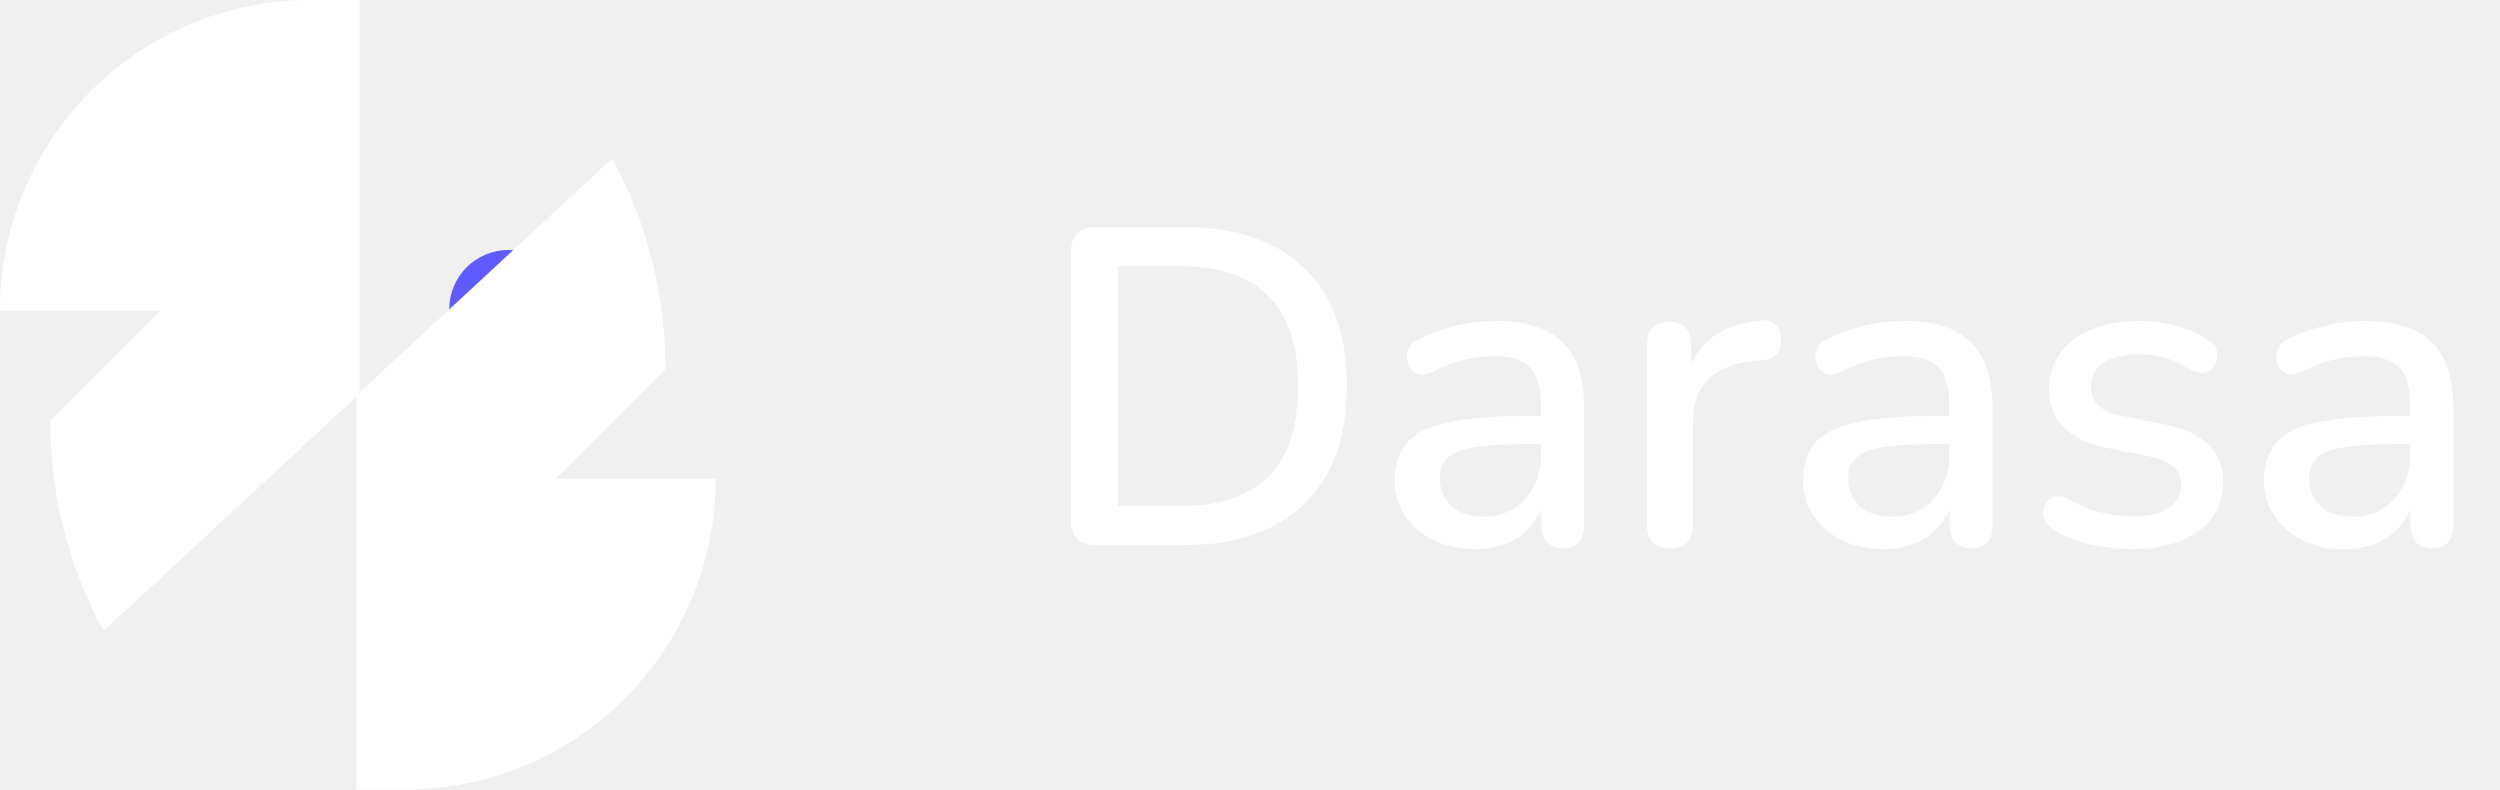
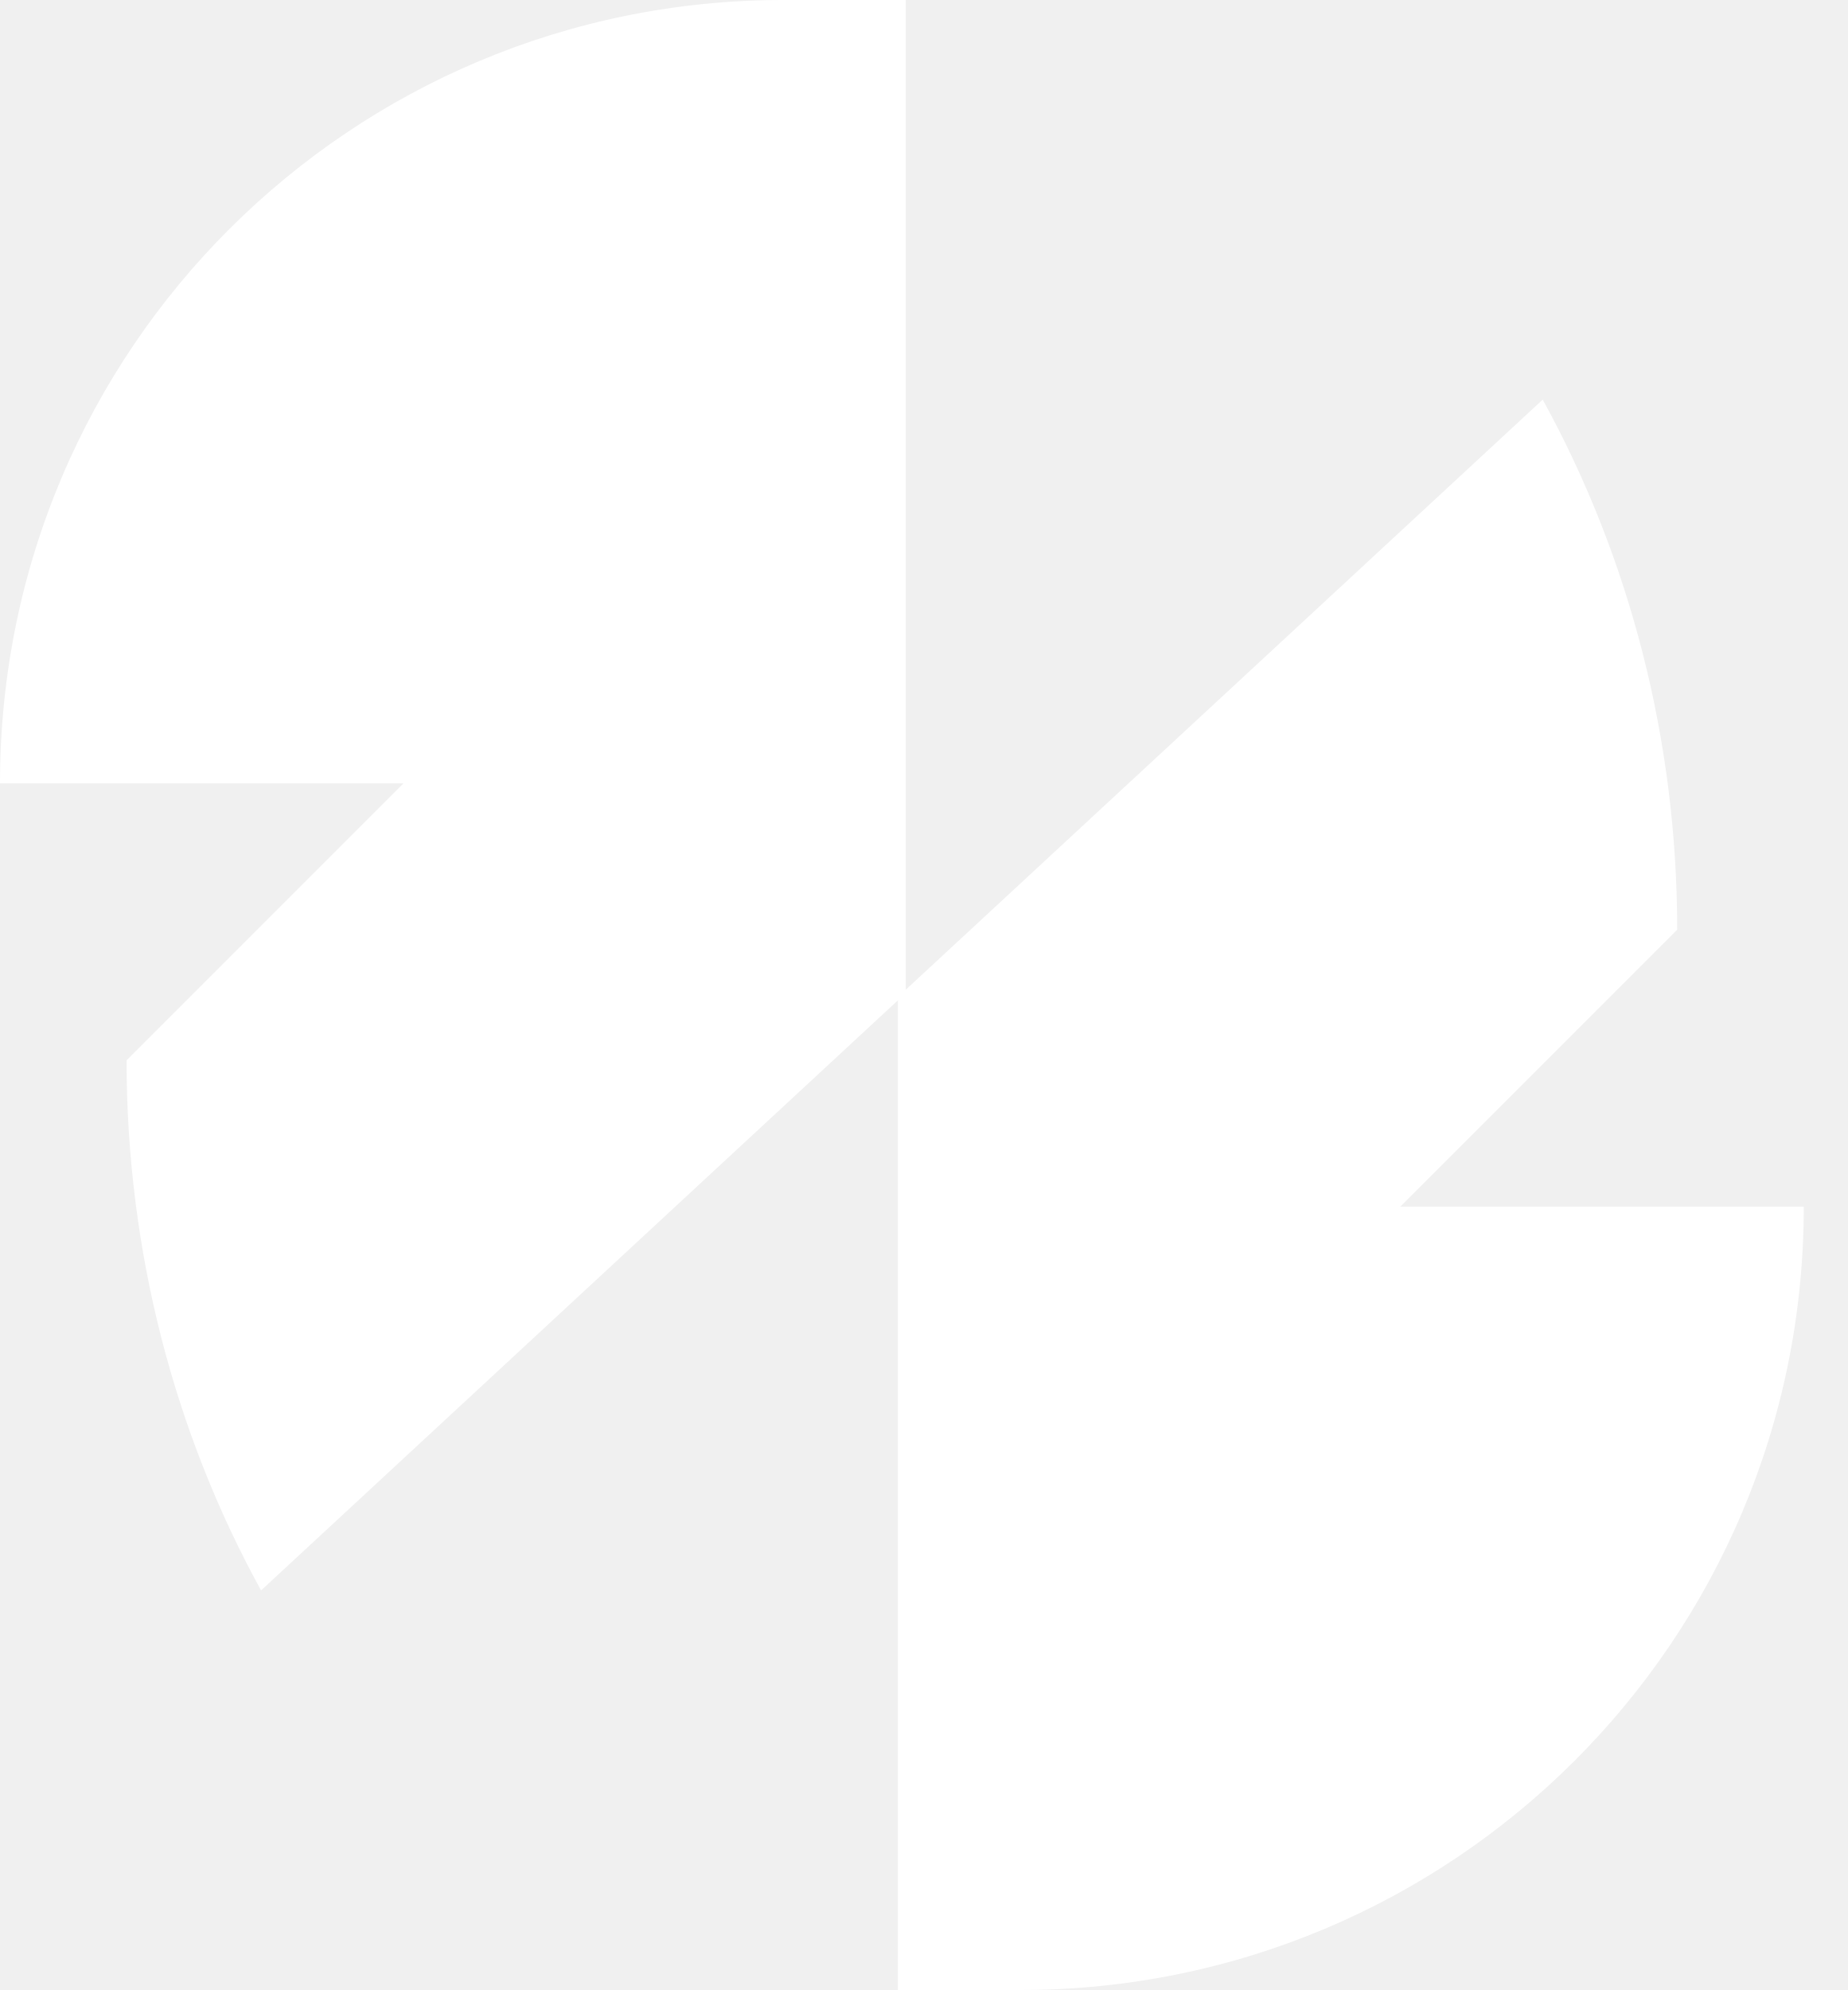
- <svg xmlns="http://www.w3.org/2000/svg" width="133" height="42" viewBox="0 0 133 42" fill="none">
-   <path fill-rule="evenodd" clip-rule="evenodd" d="M27.05 19.6C28.79 19.6 30.2 18.189 30.2 16.45C30.2 14.71 28.79 13.3 27.05 13.3C25.31 13.3 23.9 14.71 23.9 16.45C23.9 18.189 25.31 19.6 27.05 19.6Z" fill="#605BFF" />
-   <path d="M29.559 25.467L35.404 19.622C35.404 15.614 34.401 11.774 32.565 8.434L18.954 21.042V42H21.543C30.644 42 38.075 34.652 38.075 25.467H29.559Z" fill="white" />
+ <svg xmlns="http://www.w3.org/2000/svg" width="39" height="42" viewBox="0 0 39 42" fill="none">
+   <path d="M29.559 25.467L35.404 19.622C35.404 15.614 34.402 11.774 32.565 8.434L18.954 21.042V42H21.543C30.644 42 38.076 34.652 38.076 25.467H29.559Z" fill="white" />
  <path d="M8.517 16.533L2.672 22.378C2.672 26.386 3.674 30.227 5.511 33.567L19.121 20.958V0H16.533C7.431 0 0 7.348 0 16.533H8.517Z" fill="white" />
-   <path d="M58.312 29C57.88 29 57.544 28.888 57.304 28.664C57.08 28.424 56.968 28.088 56.968 27.656V13.424C56.968 12.992 57.08 12.664 57.304 12.44C57.544 12.2 57.88 12.08 58.312 12.08H62.944C65.728 12.08 67.872 12.808 69.376 14.264C70.896 15.704 71.656 17.792 71.656 20.528C71.656 21.888 71.464 23.096 71.08 24.152C70.696 25.208 70.128 26.096 69.376 26.816C68.64 27.52 67.736 28.064 66.664 28.448C65.592 28.816 64.352 29 62.944 29H58.312ZM59.464 26.912H62.8C63.856 26.912 64.768 26.784 65.536 26.528C66.32 26.256 66.976 25.856 67.504 25.328C68.032 24.8 68.424 24.136 68.68 23.336C68.936 22.536 69.064 21.6 69.064 20.528C69.064 18.4 68.536 16.808 67.48 15.752C66.44 14.696 64.88 14.168 62.8 14.168H59.464V26.912ZM78.471 29.216C77.655 29.216 76.919 29.056 76.263 28.736C75.623 28.416 75.119 27.984 74.751 27.44C74.383 26.896 74.199 26.28 74.199 25.592C74.199 24.728 74.415 24.048 74.847 23.552C75.295 23.04 76.023 22.68 77.031 22.472C78.055 22.248 79.431 22.136 81.159 22.136H82.287V23.624H81.183C80.031 23.624 79.119 23.68 78.447 23.792C77.775 23.904 77.295 24.096 77.007 24.368C76.735 24.624 76.599 24.984 76.599 25.448C76.599 26.056 76.807 26.552 77.223 26.936C77.639 27.304 78.215 27.488 78.951 27.488C79.543 27.488 80.063 27.352 80.511 27.08C80.959 26.792 81.311 26.408 81.567 25.928C81.839 25.448 81.975 24.896 81.975 24.272V21.512C81.975 20.6 81.783 19.944 81.399 19.544C81.015 19.144 80.383 18.944 79.503 18.944C78.991 18.944 78.455 19.008 77.895 19.136C77.351 19.264 76.783 19.48 76.191 19.784C75.919 19.912 75.687 19.952 75.495 19.904C75.303 19.856 75.151 19.752 75.039 19.592C74.927 19.416 74.863 19.232 74.847 19.04C74.847 18.832 74.895 18.632 74.991 18.44C75.103 18.248 75.287 18.104 75.543 18.008C76.247 17.672 76.943 17.432 77.631 17.288C78.319 17.144 78.967 17.072 79.575 17.072C80.647 17.072 81.527 17.24 82.215 17.576C82.919 17.912 83.439 18.424 83.775 19.112C84.111 19.8 84.279 20.688 84.279 21.776V27.944C84.279 28.328 84.183 28.632 83.991 28.856C83.799 29.064 83.519 29.168 83.151 29.168C82.799 29.168 82.519 29.064 82.311 28.856C82.103 28.632 81.999 28.328 81.999 27.944V26.384H82.215C82.087 26.976 81.847 27.488 81.495 27.92C81.159 28.336 80.735 28.656 80.223 28.88C79.711 29.104 79.127 29.216 78.471 29.216ZM88.842 29.168C88.442 29.168 88.138 29.064 87.93 28.856C87.722 28.632 87.618 28.328 87.618 27.944V18.344C87.618 17.944 87.722 17.64 87.93 17.432C88.138 17.224 88.426 17.12 88.794 17.12C89.178 17.12 89.466 17.224 89.658 17.432C89.866 17.64 89.97 17.944 89.97 18.344V20.096H89.73C89.986 19.136 90.458 18.408 91.146 17.912C91.834 17.416 92.714 17.128 93.786 17.048C94.074 17.032 94.298 17.104 94.458 17.264C94.634 17.424 94.73 17.672 94.746 18.008C94.778 18.344 94.706 18.616 94.53 18.824C94.354 19.016 94.082 19.128 93.714 19.16L93.258 19.208C92.218 19.304 91.426 19.632 90.882 20.192C90.338 20.752 90.066 21.52 90.066 22.496V27.944C90.066 28.328 89.962 28.632 89.754 28.856C89.562 29.064 89.258 29.168 88.842 29.168ZM100.198 29.216C99.382 29.216 98.646 29.056 97.99 28.736C97.35 28.416 96.846 27.984 96.478 27.44C96.11 26.896 95.926 26.28 95.926 25.592C95.926 24.728 96.142 24.048 96.574 23.552C97.022 23.04 97.75 22.68 98.758 22.472C99.782 22.248 101.158 22.136 102.886 22.136H104.014V23.624H102.91C101.758 23.624 100.846 23.68 100.174 23.792C99.502 23.904 99.022 24.096 98.734 24.368C98.462 24.624 98.326 24.984 98.326 25.448C98.326 26.056 98.534 26.552 98.95 26.936C99.366 27.304 99.942 27.488 100.678 27.488C101.27 27.488 101.79 27.352 102.238 27.08C102.686 26.792 103.038 26.408 103.294 25.928C103.566 25.448 103.702 24.896 103.702 24.272V21.512C103.702 20.6 103.51 19.944 103.126 19.544C102.742 19.144 102.11 18.944 101.23 18.944C100.718 18.944 100.182 19.008 99.622 19.136C99.078 19.264 98.51 19.48 97.918 19.784C97.646 19.912 97.414 19.952 97.222 19.904C97.03 19.856 96.878 19.752 96.766 19.592C96.654 19.416 96.59 19.232 96.574 19.04C96.574 18.832 96.622 18.632 96.718 18.44C96.83 18.248 97.014 18.104 97.27 18.008C97.974 17.672 98.67 17.432 99.358 17.288C100.046 17.144 100.694 17.072 101.302 17.072C102.374 17.072 103.254 17.24 103.942 17.576C104.646 17.912 105.166 18.424 105.502 19.112C105.838 19.8 106.006 20.688 106.006 21.776V27.944C106.006 28.328 105.91 28.632 105.718 28.856C105.526 29.064 105.246 29.168 104.878 29.168C104.526 29.168 104.246 29.064 104.038 28.856C103.83 28.632 103.726 28.328 103.726 27.944V26.384H103.942C103.814 26.976 103.574 27.488 103.222 27.92C102.886 28.336 102.462 28.656 101.95 28.88C101.438 29.104 100.854 29.216 100.198 29.216ZM113.449 29.216C112.745 29.216 112.017 29.136 111.265 28.976C110.529 28.816 109.849 28.544 109.225 28.16C109.017 28.016 108.873 27.856 108.793 27.68C108.713 27.504 108.681 27.328 108.697 27.152C108.729 26.96 108.801 26.8 108.913 26.672C109.041 26.528 109.193 26.44 109.369 26.408C109.561 26.376 109.761 26.416 109.969 26.528C110.593 26.88 111.193 27.128 111.769 27.272C112.345 27.4 112.913 27.464 113.473 27.464C114.321 27.464 114.961 27.312 115.393 27.008C115.825 26.704 116.041 26.296 116.041 25.784C116.041 25.368 115.897 25.048 115.609 24.824C115.321 24.584 114.889 24.4 114.313 24.272L112.033 23.816C111.041 23.608 110.289 23.24 109.777 22.712C109.265 22.184 109.009 21.512 109.009 20.696C109.009 19.96 109.209 19.32 109.609 18.776C110.009 18.232 110.569 17.816 111.289 17.528C112.009 17.224 112.841 17.072 113.785 17.072C114.489 17.072 115.153 17.16 115.777 17.336C116.401 17.512 116.977 17.776 117.505 18.128C117.713 18.24 117.849 18.392 117.913 18.584C117.977 18.76 117.985 18.936 117.937 19.112C117.905 19.288 117.825 19.448 117.697 19.592C117.569 19.72 117.409 19.8 117.217 19.832C117.041 19.848 116.841 19.8 116.617 19.688C116.137 19.384 115.657 19.168 115.177 19.04C114.713 18.912 114.249 18.848 113.785 18.848C112.937 18.848 112.297 19.008 111.865 19.328C111.449 19.632 111.241 20.048 111.241 20.576C111.241 20.976 111.369 21.304 111.625 21.56C111.881 21.816 112.281 22 112.825 22.112L115.105 22.568C116.145 22.776 116.929 23.128 117.457 23.624C118.001 24.12 118.273 24.792 118.273 25.64C118.273 26.744 117.833 27.616 116.953 28.256C116.073 28.896 114.905 29.216 113.449 29.216ZM124.714 29.216C123.898 29.216 123.162 29.056 122.506 28.736C121.866 28.416 121.362 27.984 120.994 27.44C120.626 26.896 120.442 26.28 120.442 25.592C120.442 24.728 120.658 24.048 121.09 23.552C121.538 23.04 122.266 22.68 123.274 22.472C124.298 22.248 125.674 22.136 127.402 22.136H128.53V23.624H127.426C126.274 23.624 125.362 23.68 124.69 23.792C124.018 23.904 123.538 24.096 123.25 24.368C122.978 24.624 122.842 24.984 122.842 25.448C122.842 26.056 123.05 26.552 123.466 26.936C123.882 27.304 124.458 27.488 125.194 27.488C125.786 27.488 126.306 27.352 126.754 27.08C127.202 26.792 127.554 26.408 127.81 25.928C128.082 25.448 128.218 24.896 128.218 24.272V21.512C128.218 20.6 128.026 19.944 127.642 19.544C127.258 19.144 126.626 18.944 125.746 18.944C125.234 18.944 124.698 19.008 124.138 19.136C123.594 19.264 123.026 19.48 122.434 19.784C122.162 19.912 121.93 19.952 121.738 19.904C121.546 19.856 121.394 19.752 121.282 19.592C121.17 19.416 121.106 19.232 121.09 19.04C121.09 18.832 121.138 18.632 121.234 18.44C121.346 18.248 121.53 18.104 121.786 18.008C122.49 17.672 123.186 17.432 123.874 17.288C124.562 17.144 125.21 17.072 125.818 17.072C126.89 17.072 127.77 17.24 128.458 17.576C129.162 17.912 129.682 18.424 130.018 19.112C130.354 19.8 130.522 20.688 130.522 21.776V27.944C130.522 28.328 130.426 28.632 130.234 28.856C130.042 29.064 129.762 29.168 129.394 29.168C129.042 29.168 128.762 29.064 128.554 28.856C128.346 28.632 128.242 28.328 128.242 27.944V26.384H128.458C128.33 26.976 128.09 27.488 127.738 27.92C127.402 28.336 126.978 28.656 126.466 28.88C125.954 29.104 125.37 29.216 124.714 29.216Z" fill="white" />
</svg>
